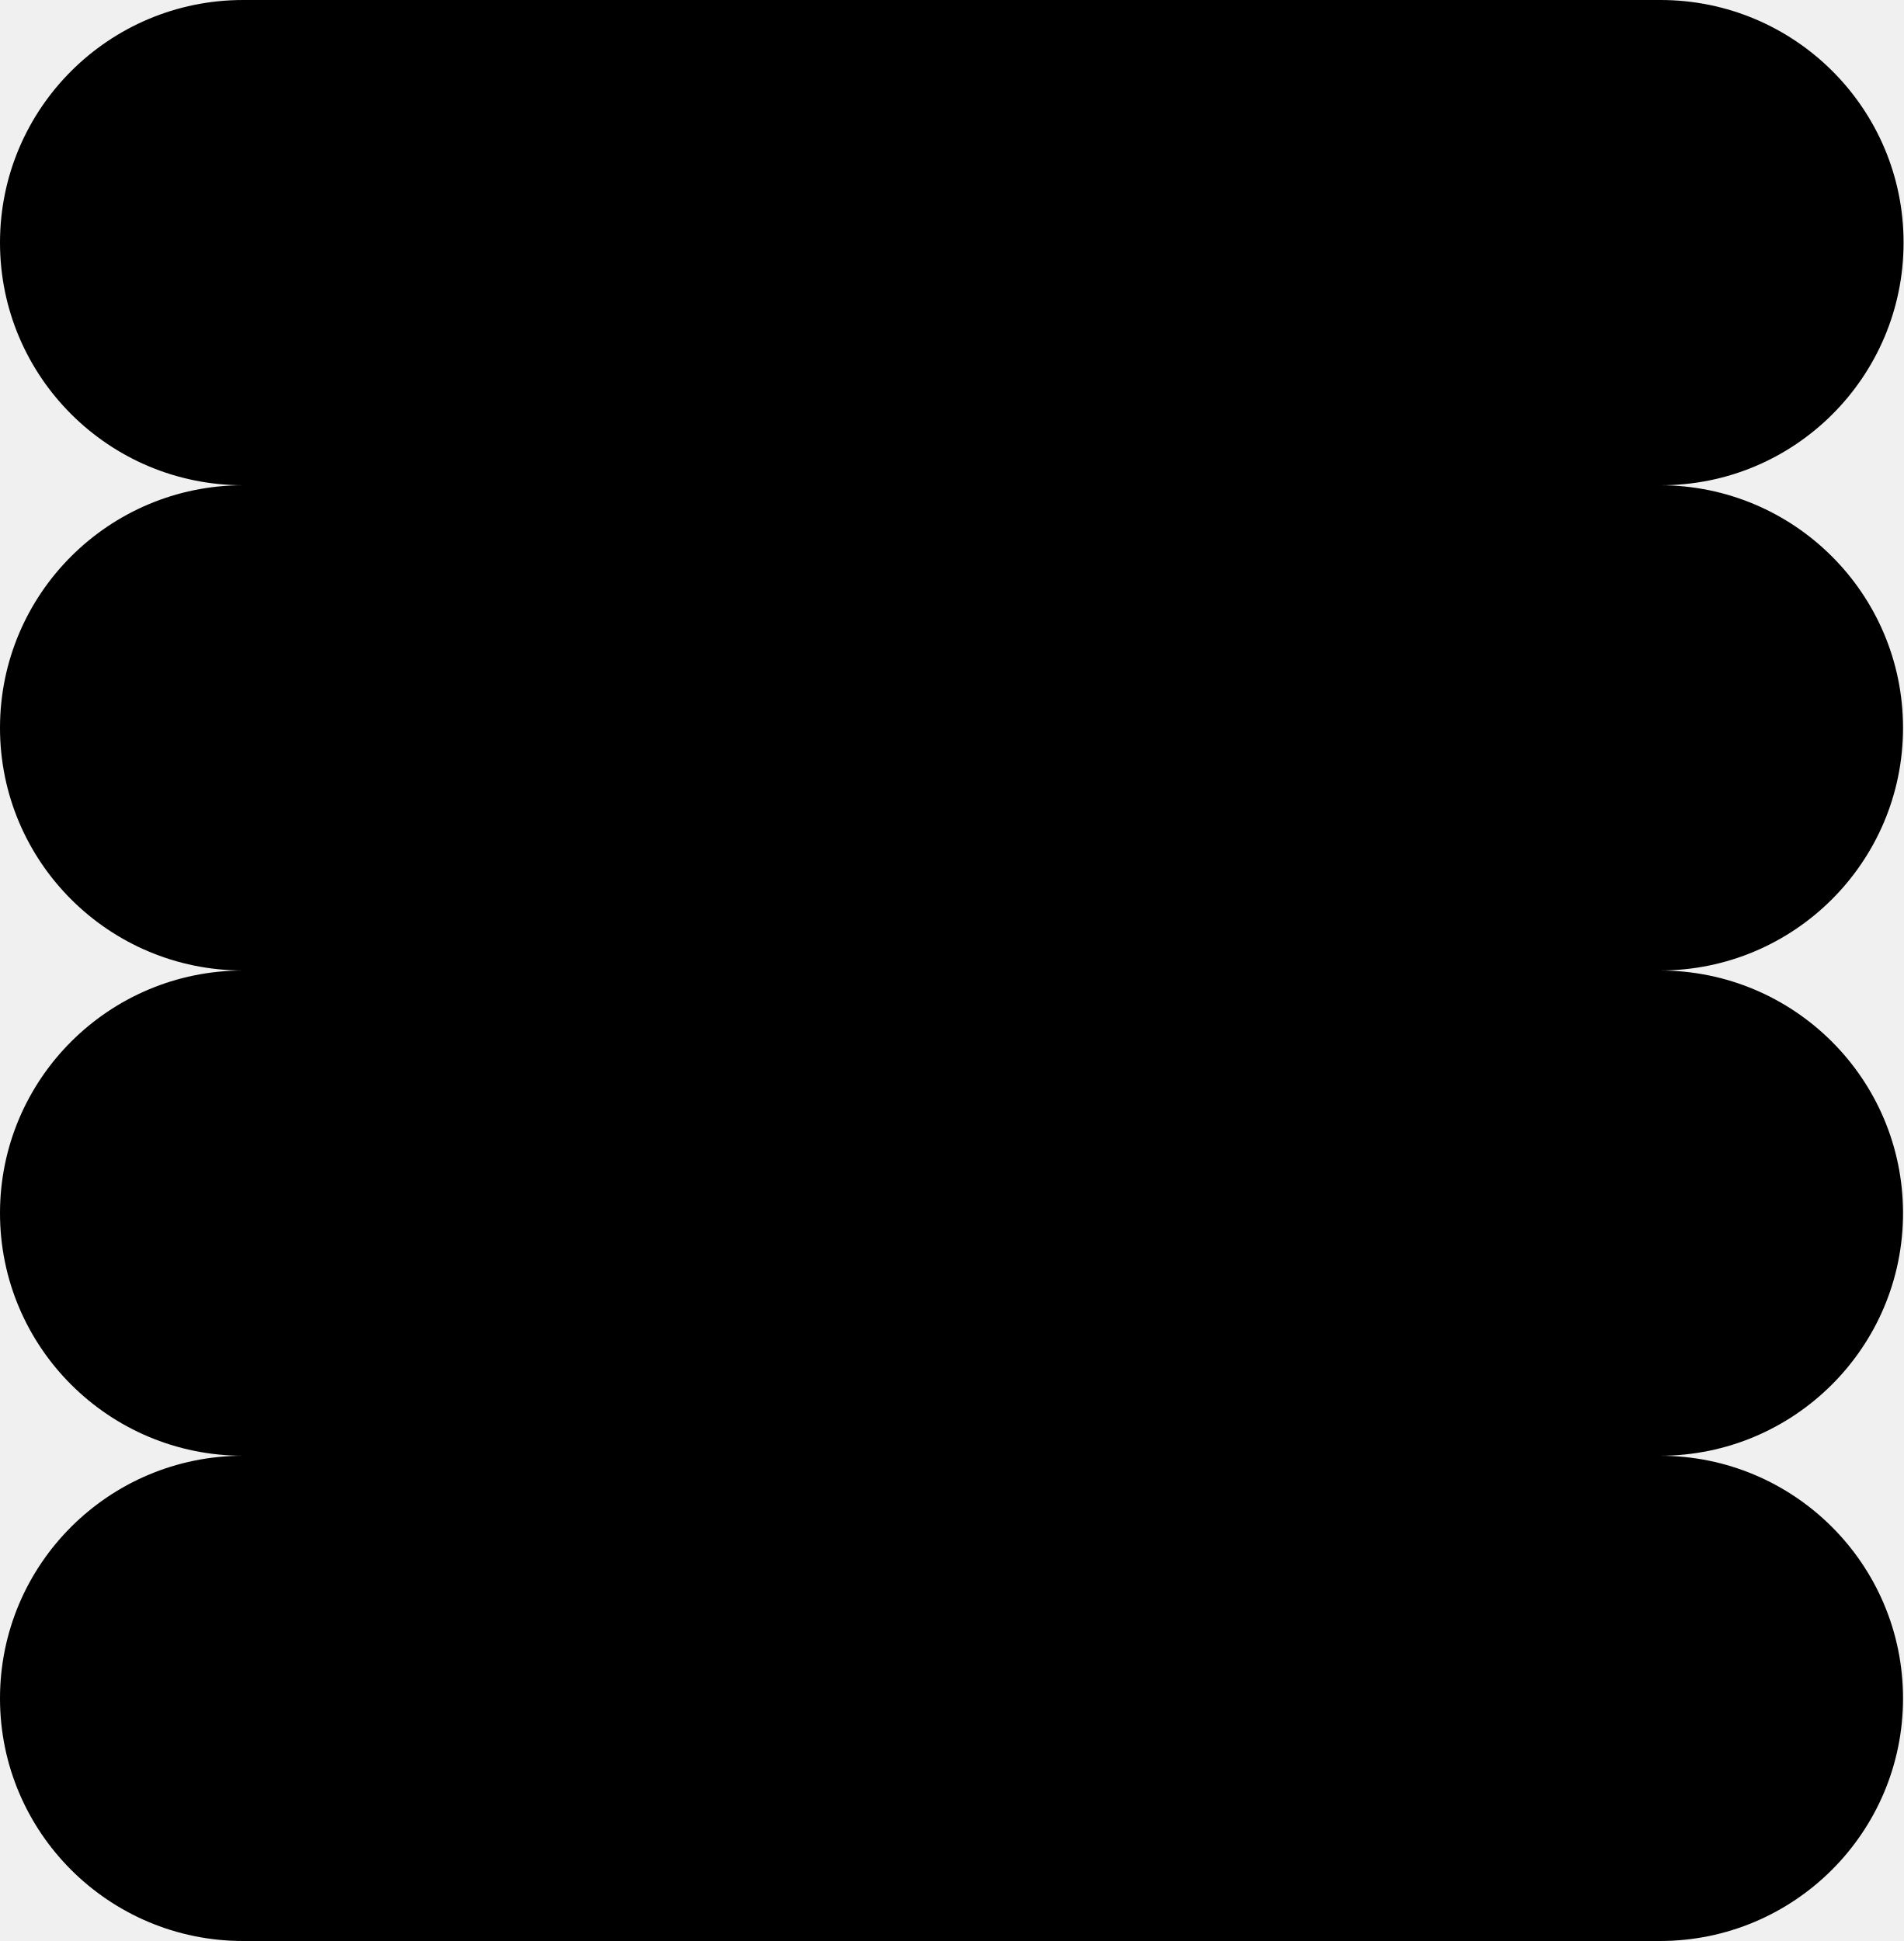
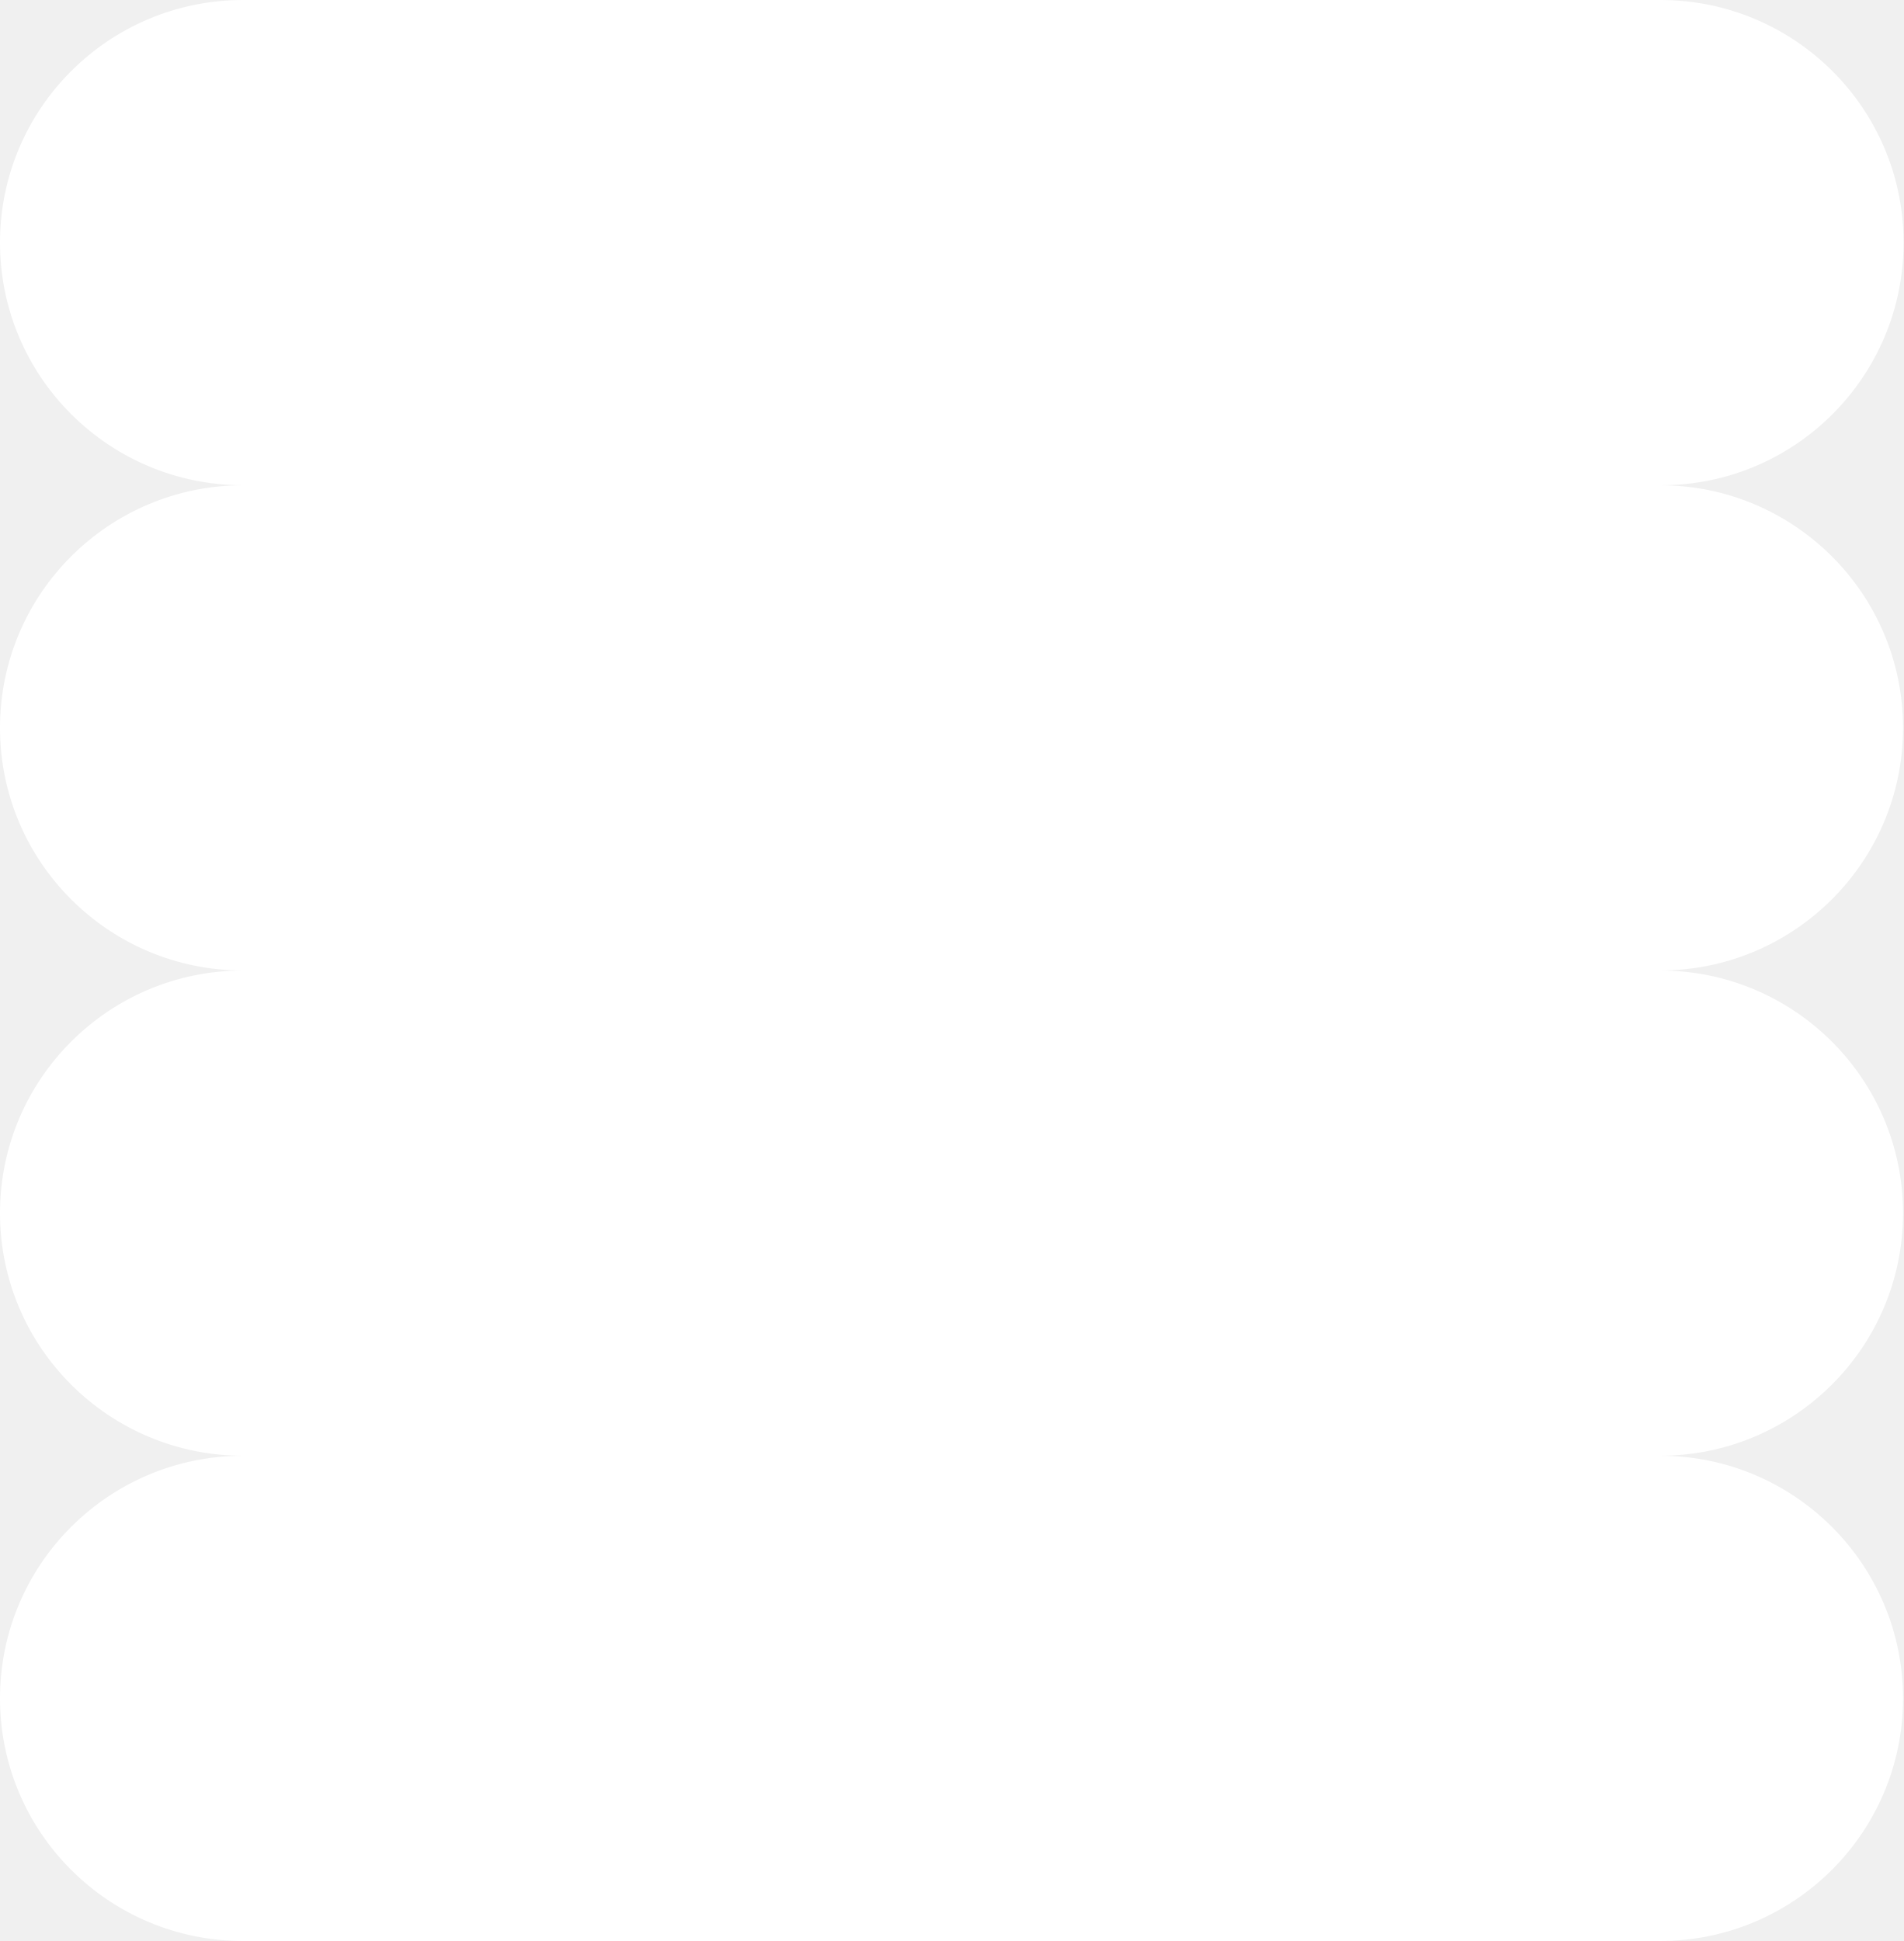
<svg xmlns="http://www.w3.org/2000/svg" width="303" height="309" viewBox="0 0 303 309" fill="none">
-   <path d="M303 38.625C303 17.294 285.673 0 264.3 0H38.7C17.327 0 0 17.294 0 38.625C0 59.956 17.327 77.25 38.7 77.25C17.327 77.25 0 94.543 0 115.875C0 137.207 17.327 154.5 38.7 154.5C17.327 154.5 0 171.793 0 193.125C0 214.457 17.327 231.75 38.7 231.75C17.327 231.75 0 249.043 0 270.375C0 291.707 17.327 309 38.7 309H264.212C285.585 309 302.912 291.707 302.912 270.375C302.912 249.043 285.585 231.75 264.212 231.75C285.585 231.75 302.912 214.457 302.912 193.125C302.912 171.793 285.585 154.5 264.212 154.5C285.585 154.5 302.912 137.207 302.912 115.875C302.912 94.543 285.585 77.25 264.212 77.25C285.673 77.338 303 59.956 303 38.625Z" fill="black" />
+   <path d="M303 38.625C303 17.294 285.673 0 264.3 0H38.7C17.327 0 0 17.294 0 38.625C0 59.956 17.327 77.25 38.7 77.25C17.327 77.25 0 94.543 0 115.875C0 137.207 17.327 154.5 38.7 154.5C17.327 154.5 0 171.793 0 193.125C0 214.457 17.327 231.75 38.7 231.75C17.327 231.75 0 249.043 0 270.375C0 291.707 17.327 309 38.7 309H264.212C285.585 309 302.912 291.707 302.912 270.375C302.912 249.043 285.585 231.75 264.212 231.75C285.585 231.75 302.912 214.457 302.912 193.125C302.912 171.793 285.585 154.5 264.212 154.5C285.585 154.5 302.912 137.207 302.912 115.875C302.912 94.543 285.585 77.25 264.212 77.25C285.673 77.338 303 59.956 303 38.625Z" fill="white" />
</svg>
